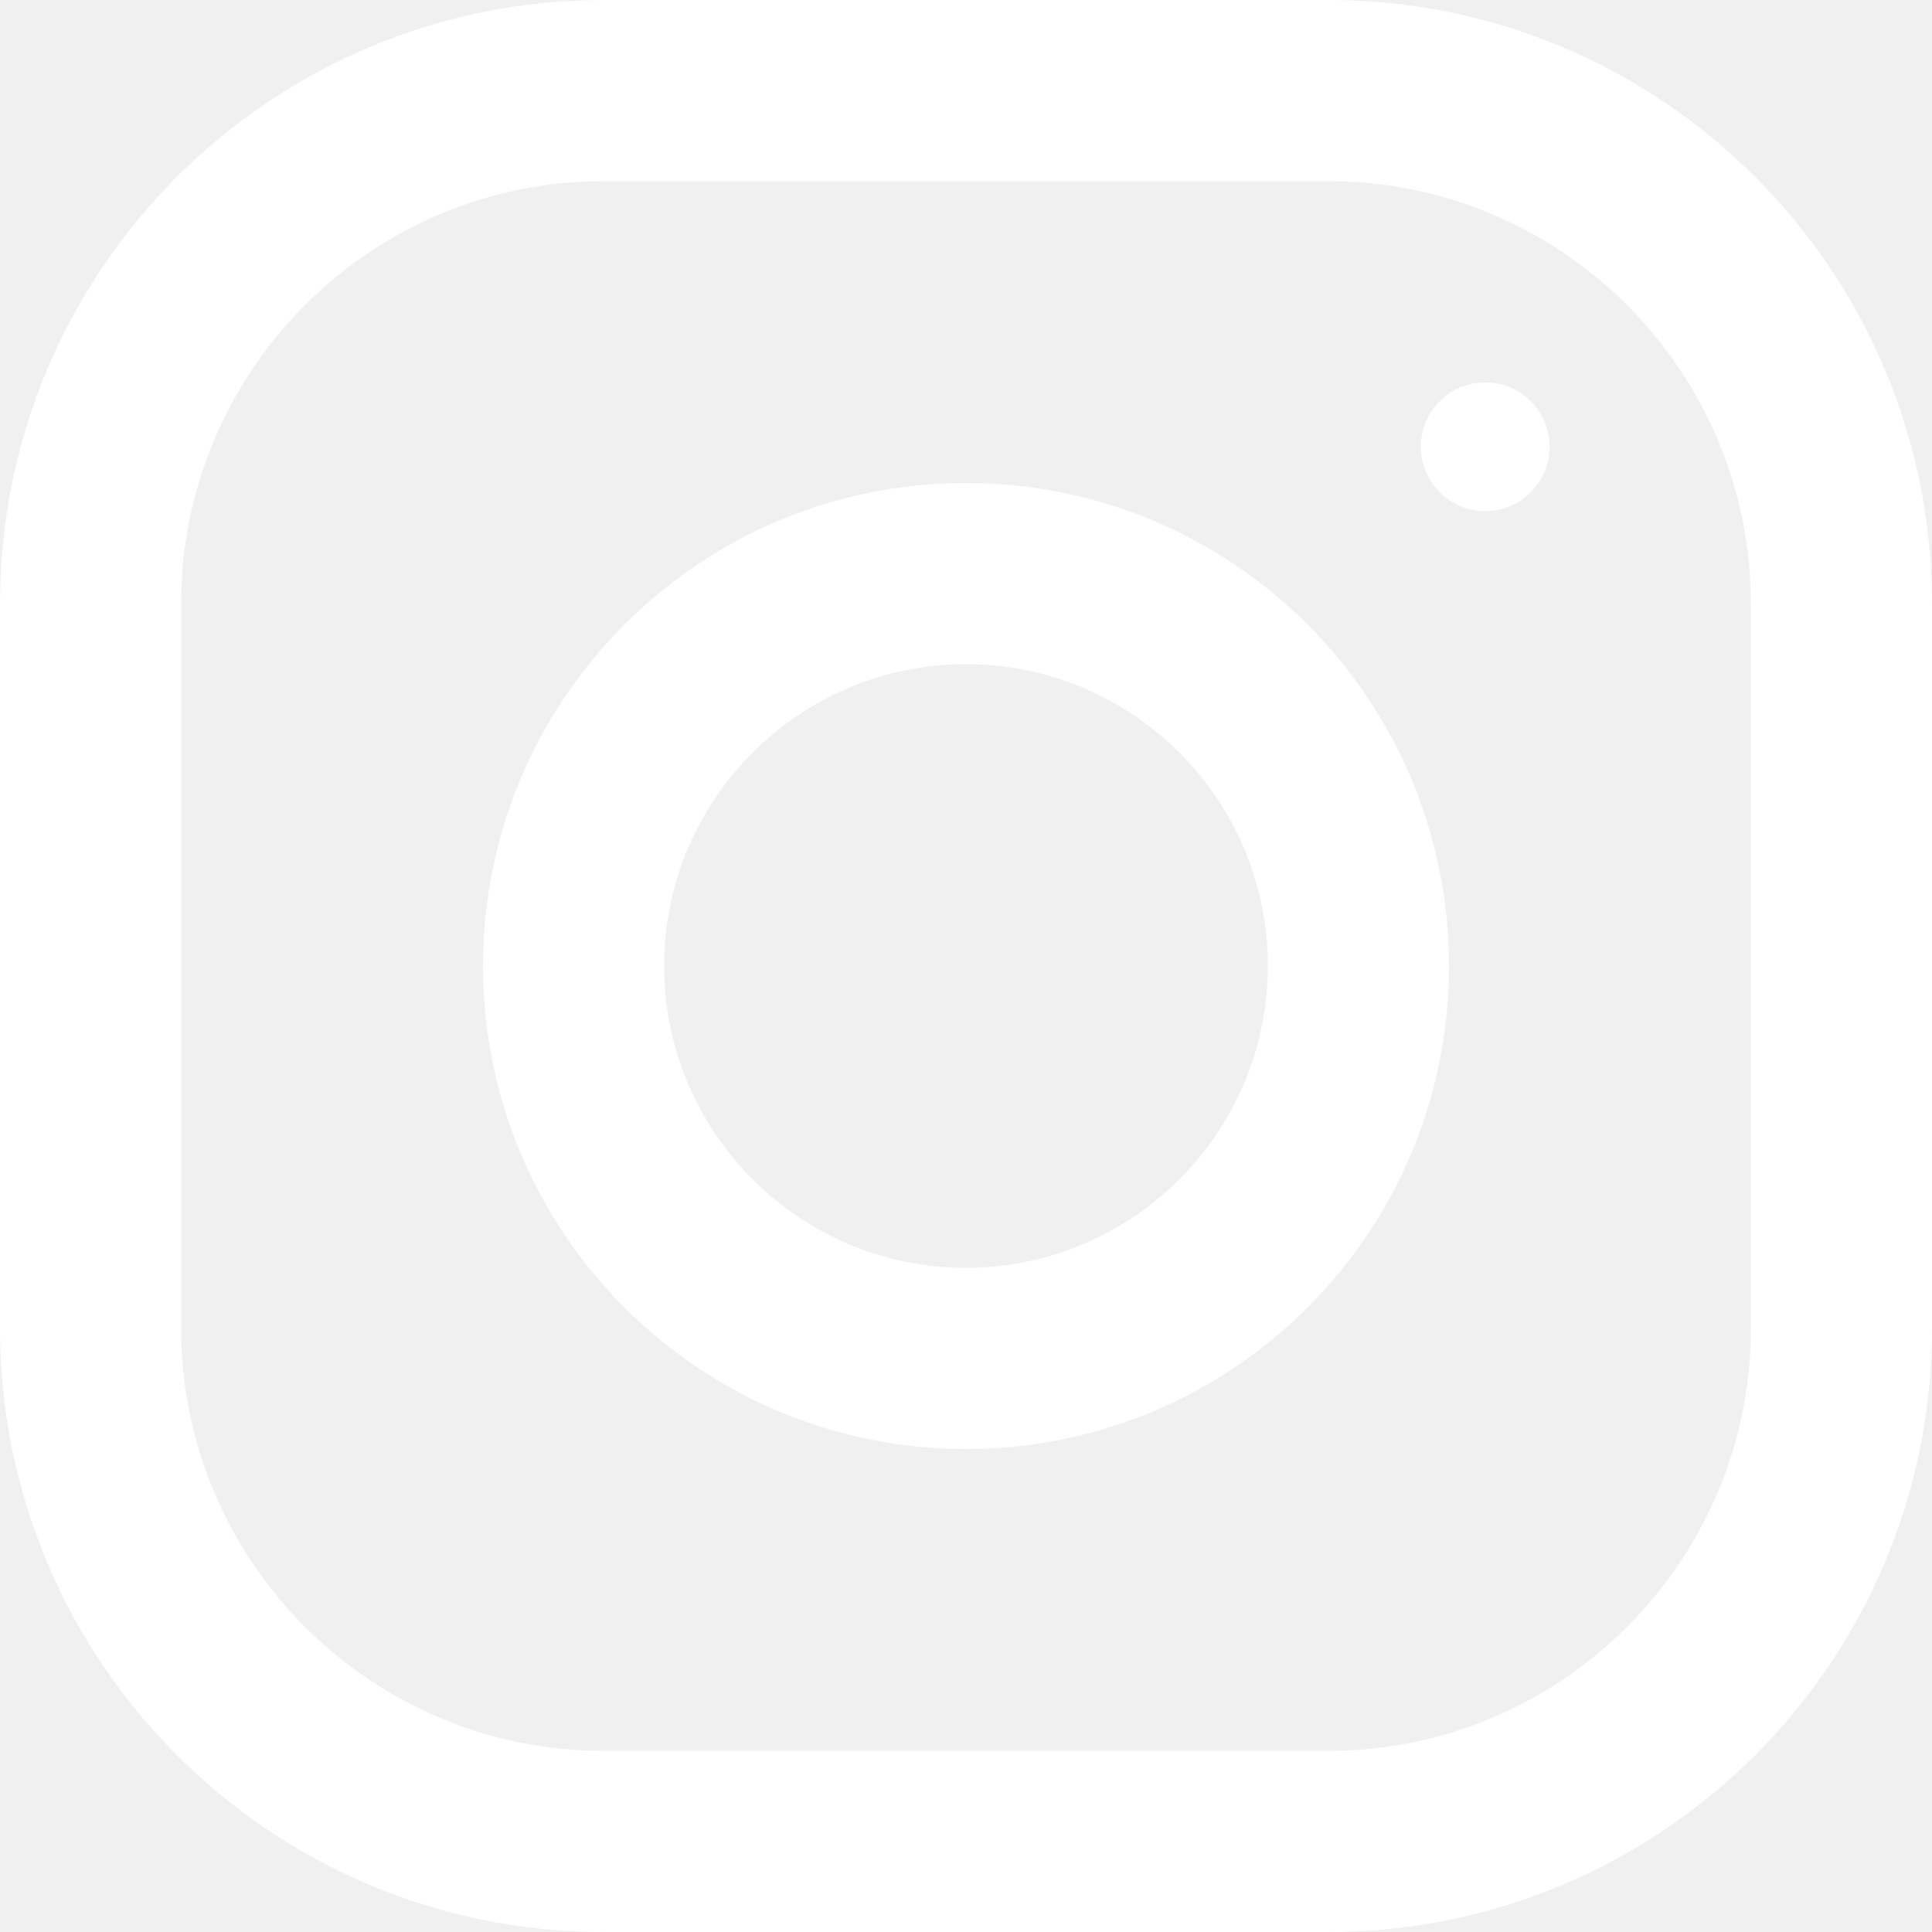
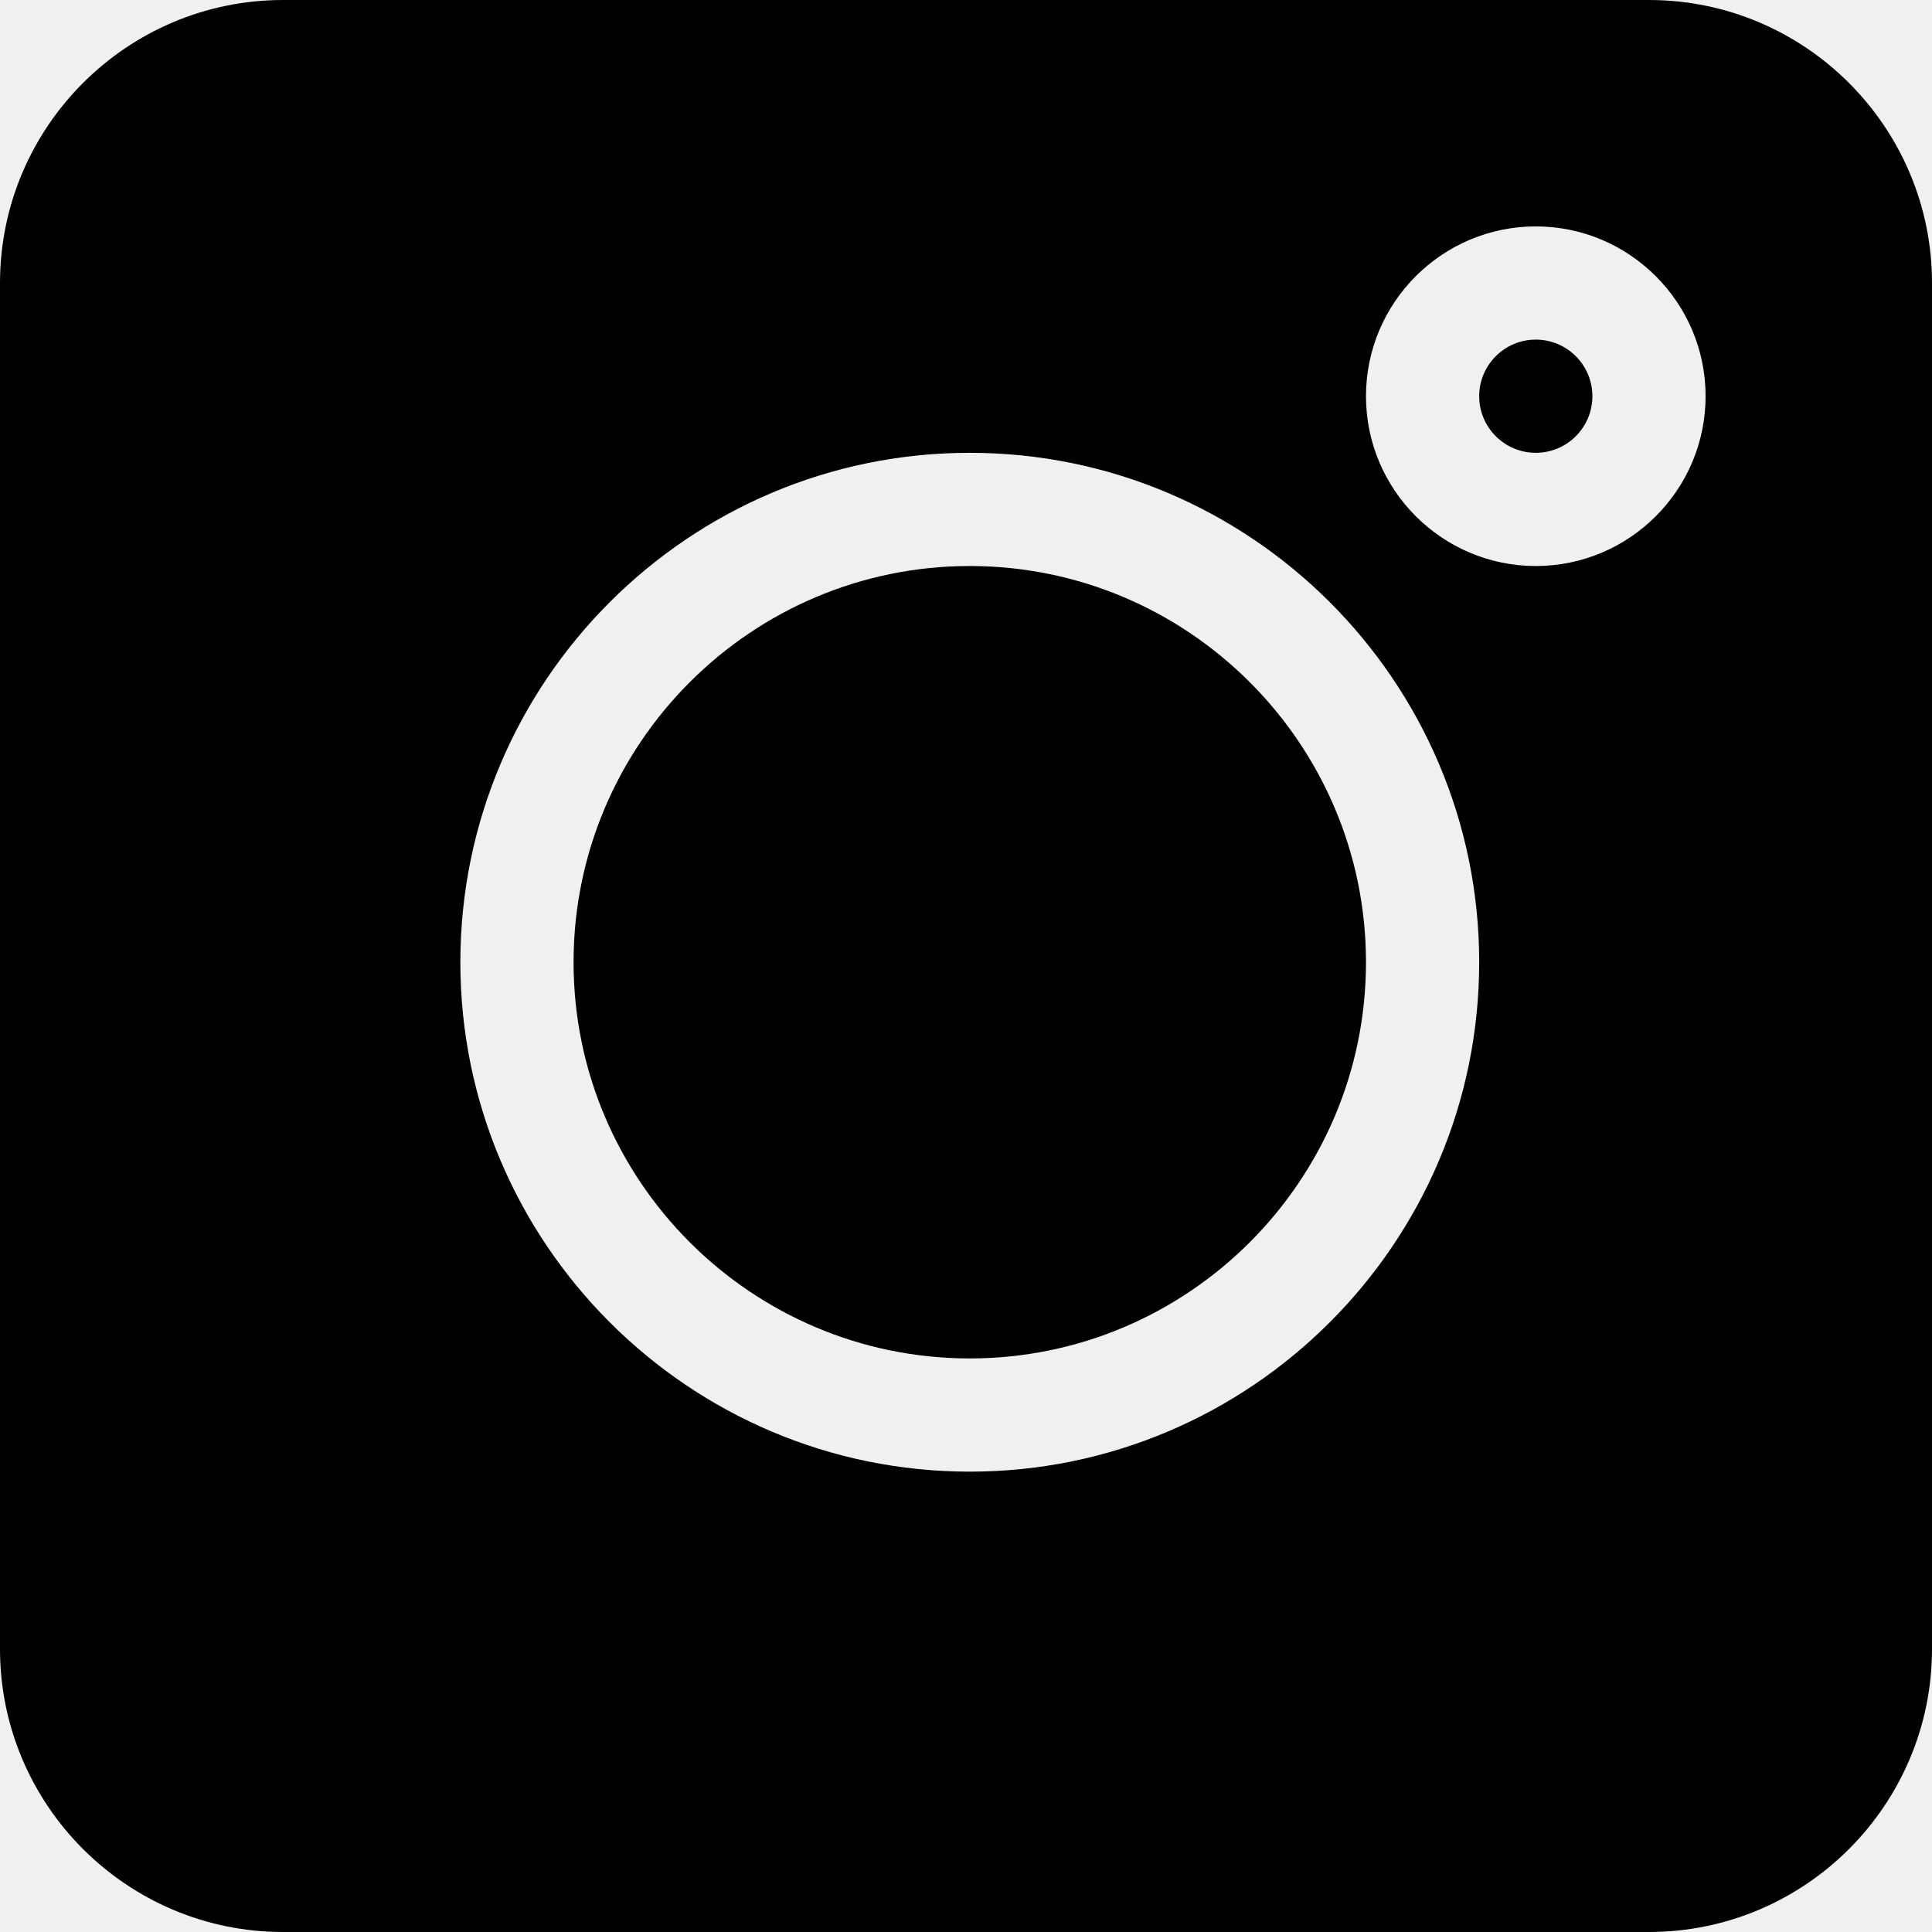
- <svg xmlns="http://www.w3.org/2000/svg" version="1.1" id="Capa_1" x="0px" y="0px" viewBox="0 0 512 512" style="enable-background:new 0 0 512 512;" xml:space="preserve" width="512px" height="512px">
-   <g>
-     <g>
-       <path d="M352,0H160C71.648,0,0,71.648,0,160v192c0,88.352,71.648,160,160,160h192c88.352,0,160-71.648,160-160V160    C512,71.648,440.352,0,352,0z M464,352c0,61.76-50.24,112-112,112H160c-61.76,0-112-50.24-112-112V160C48,98.24,98.24,48,160,48    h192c61.76,0,112,50.24,112,112V352z" fill="#FFFFFF" />
-     </g>
-   </g>
-   <g>
-     <g>
-       <path d="M256,128c-70.688,0-128,57.312-128,128s57.312,128,128,128s128-57.312,128-128S326.688,128,256,128z M256,336    c-44.096,0-80-35.904-80-80c0-44.128,35.904-80,80-80s80,35.872,80,80C336,300.096,300.096,336,256,336z" fill="#FFFFFF" />
-     </g>
-   </g>
-   <g>
-     <g>
-       <circle cx="393.6" cy="118.4" r="17.056" fill="#FFFFFF" />
-     </g>
-   </g>
-   <g>
- </g>
-   <g>
- </g>
-   <g>
- </g>
-   <g>
- </g>
-   <g>
- </g>
-   <g>
- </g>
-   <g>
- </g>
-   <g>
- </g>
-   <g>
- </g>
-   <g>
- </g>
-   <g>
- </g>
-   <g>
- </g>
-   <g>
- </g>
-   <g>
- </g>
-   <g>
- </g>
+ <svg xmlns="http://www.w3.org/2000/svg" viewBox="0 0 512 512">
+   <path d="m437 0h-362c-41.352 0-75 33.648-75 75v362c0 41.352 33.648 75 75 75h362c41.352 0 75-33.648 75-75v-362c0-41.352-33.648-75-75-75zm-180 390c-74.441 0-135-60.559-135-135s60.559-135 135-135 135 60.559 135 135-60.559 135-135 135zm150-240c-24.812 0-45-20.188-45-45s20.188-45 45-45 45 20.188 45 45-20.188 45-45 45zm0 0" />
+   <path d="m407 90c-8.277 0-15 6.723-15 15s6.723 15 15 15 15-6.723 15-15-6.723-15-15-15zm0 0" />
+   <path d="m257 150c-57.891 0-105 47.109-105 105s47.109 105 105 105 105-47.109 105-105-47.109-105-105-105zm0 0" />
</svg>
